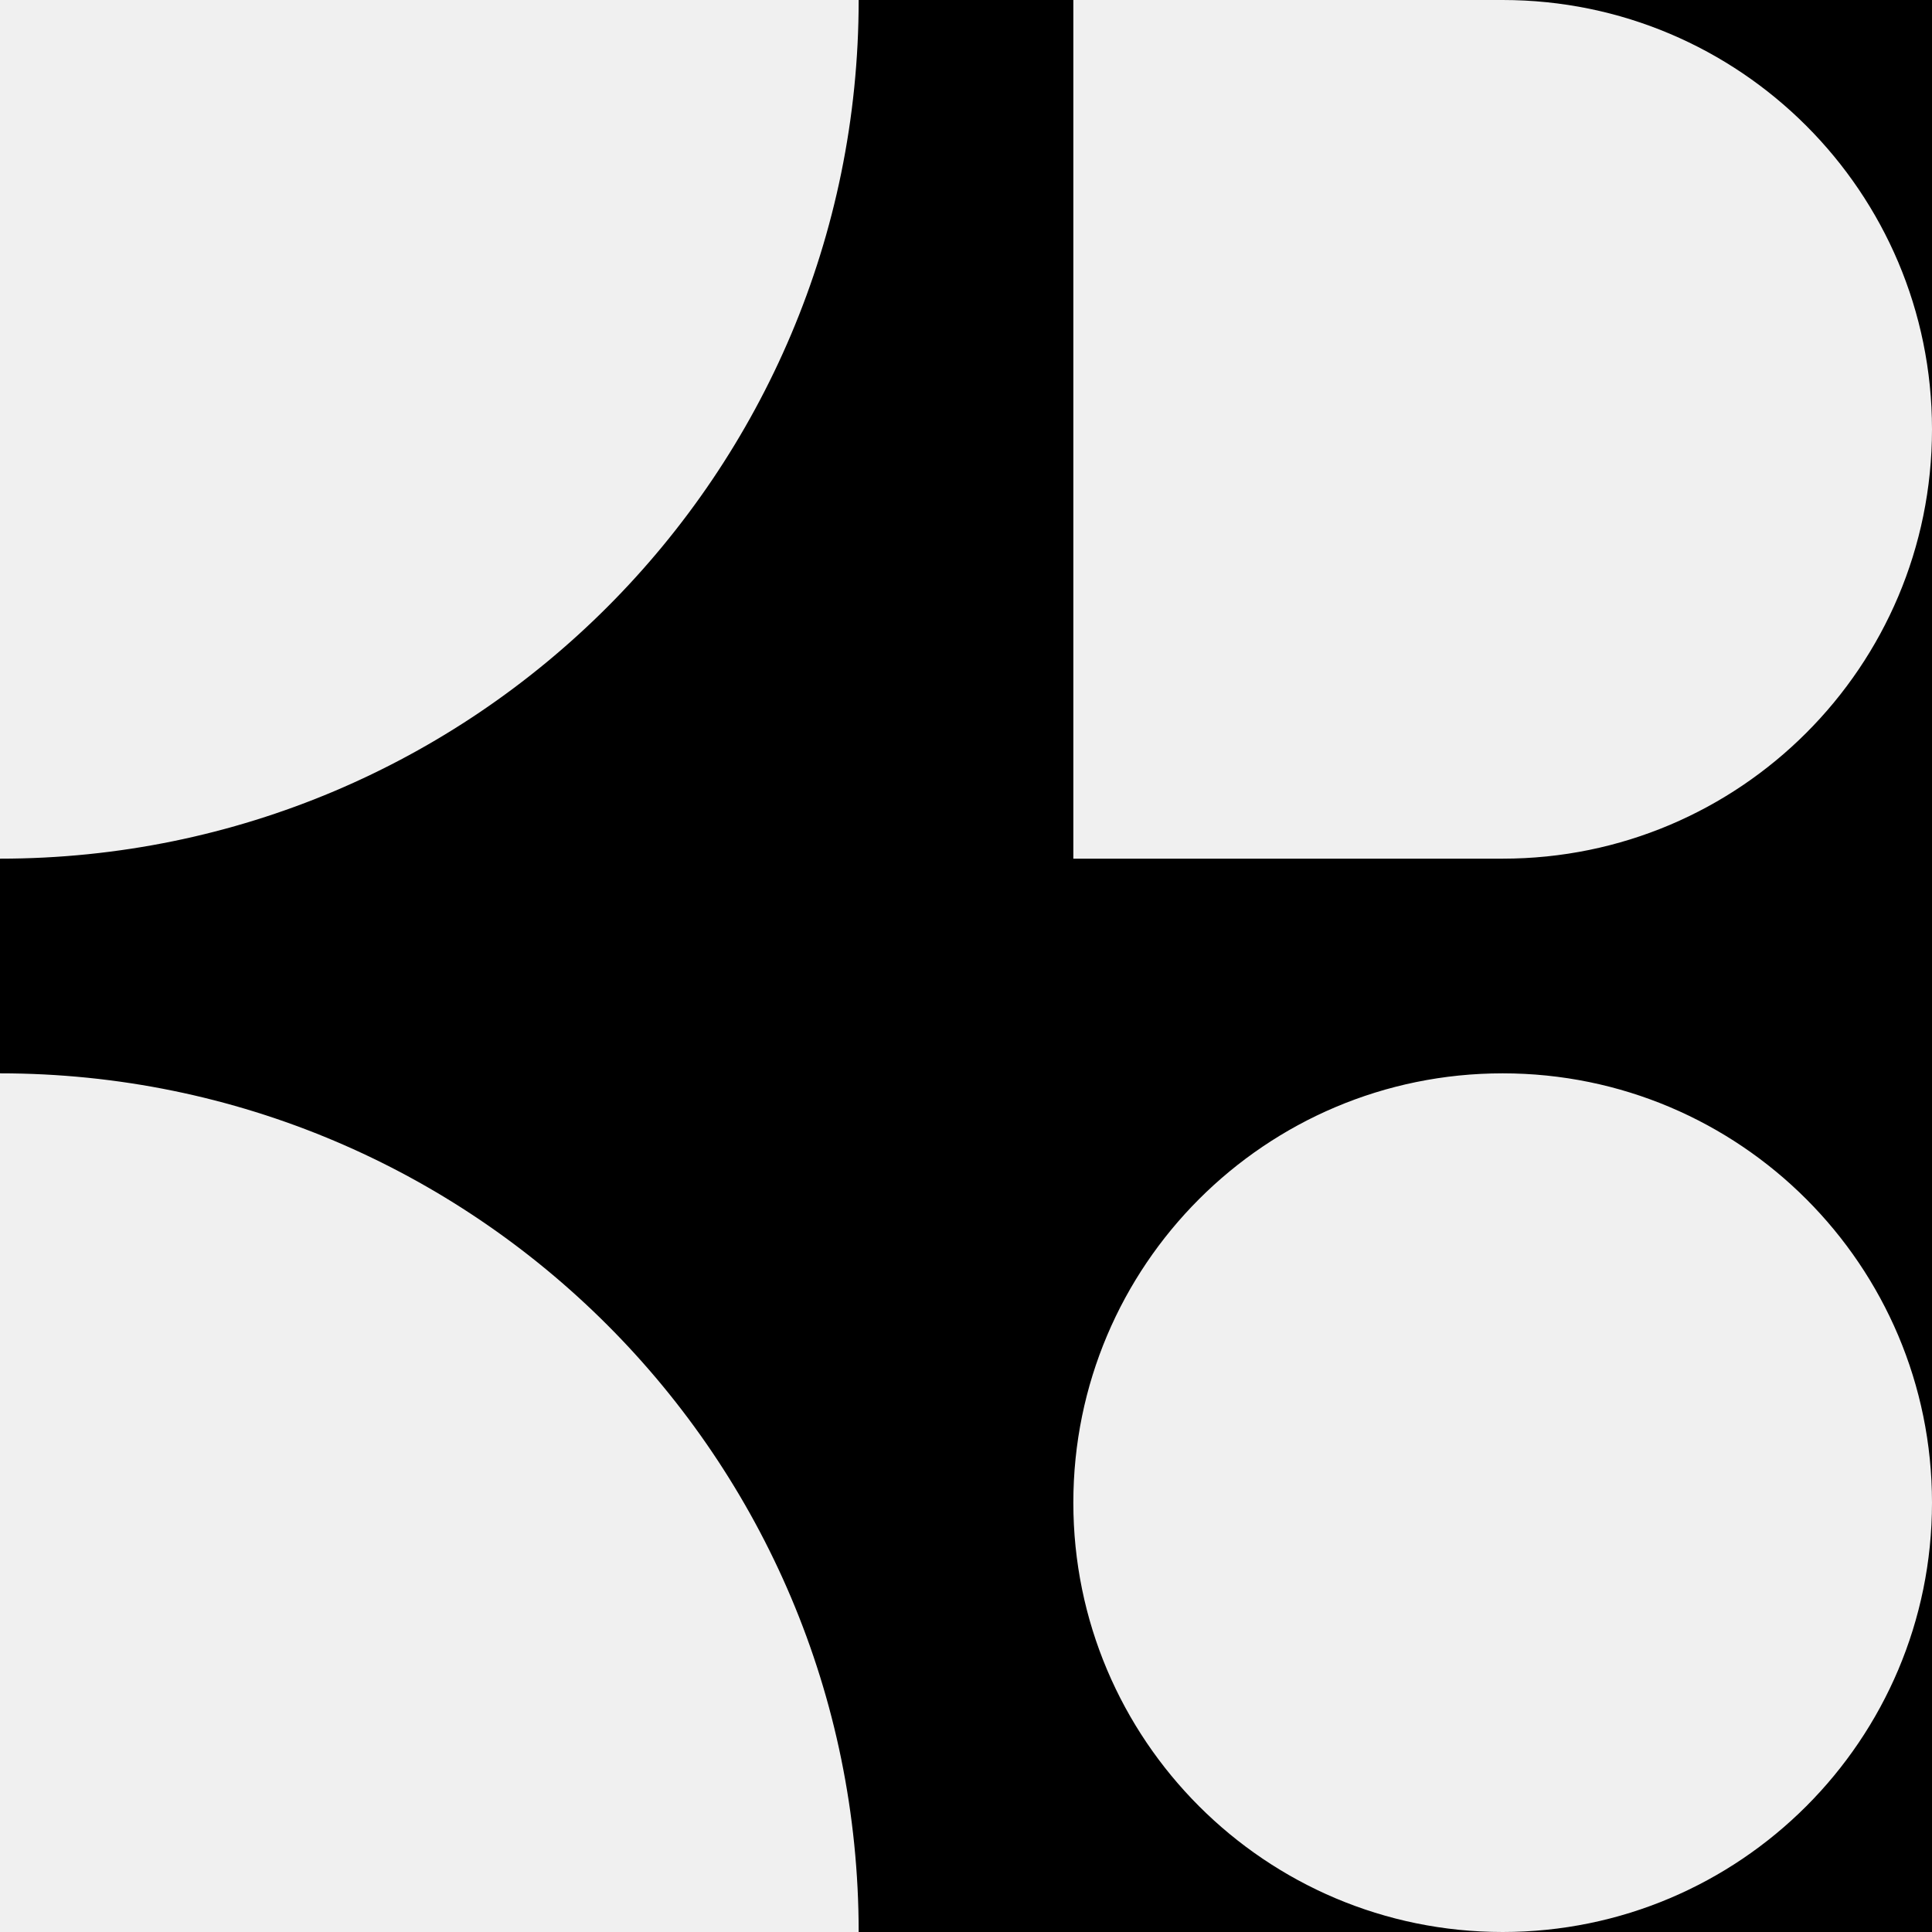
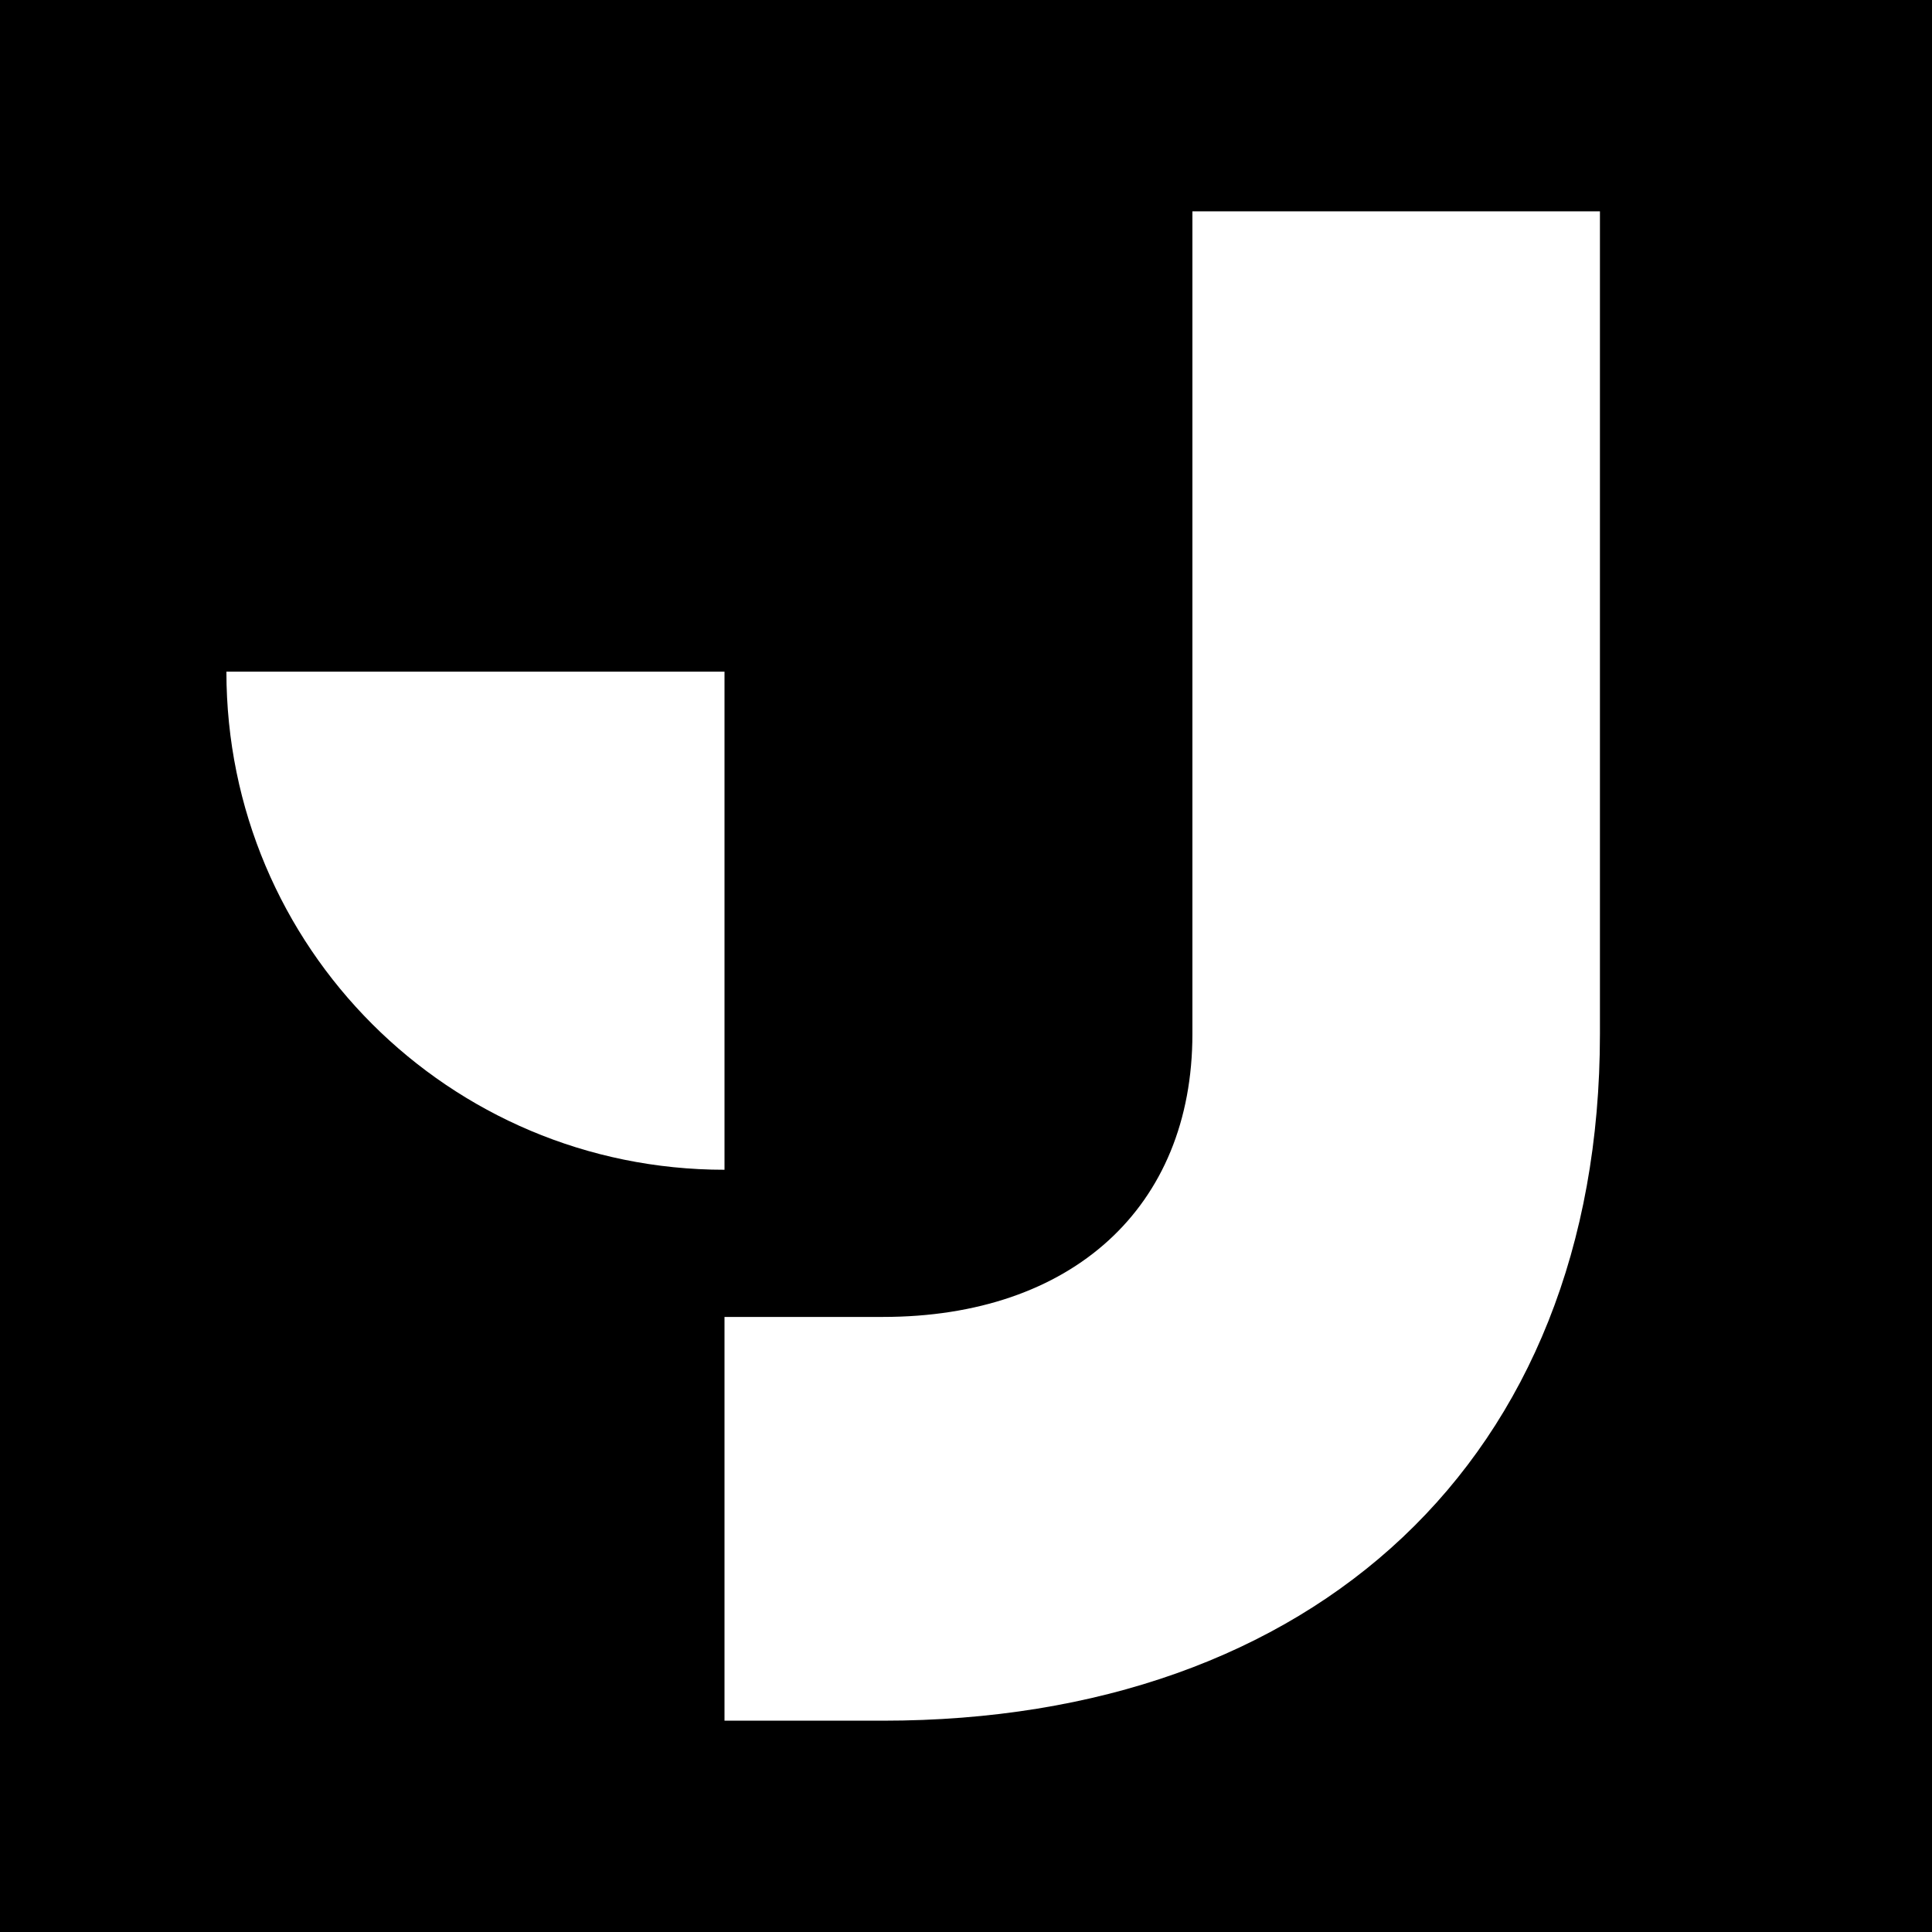
- <svg xmlns="http://www.w3.org/2000/svg" viewBox="6 6 36 36" width="48" height="48">
-   <path class="mark" fill-rule="evenodd" d="M0 0 H48 V48 H0 Z M6 6 H22 A16 16 0 0 1 6 22 Z M26 6 H34 A8 8 0 0 1 34 22 H26 Z M6 42 V26 A16 16 0 0 1 22 42 Z M42 34 A8 8 0 1 1 26 34 A8 8 0 1 1 42 34 Z" />
+ <svg xmlns="http://www.w3.org/2000/svg" viewBox="0 0 512 512" role="img" aria-label="J mark">
+   <rect width="512" height="512" fill="#000" />
+   <path fill="#fff" d="M316 56h108v218c0 113-76 182-190 182h-42V349h42c50 0 82-29 82-75V56Z" />
+   <path fill="#fff" d="M60 178h132v132c-73 0-132-59-132-132Z" />
</svg>
